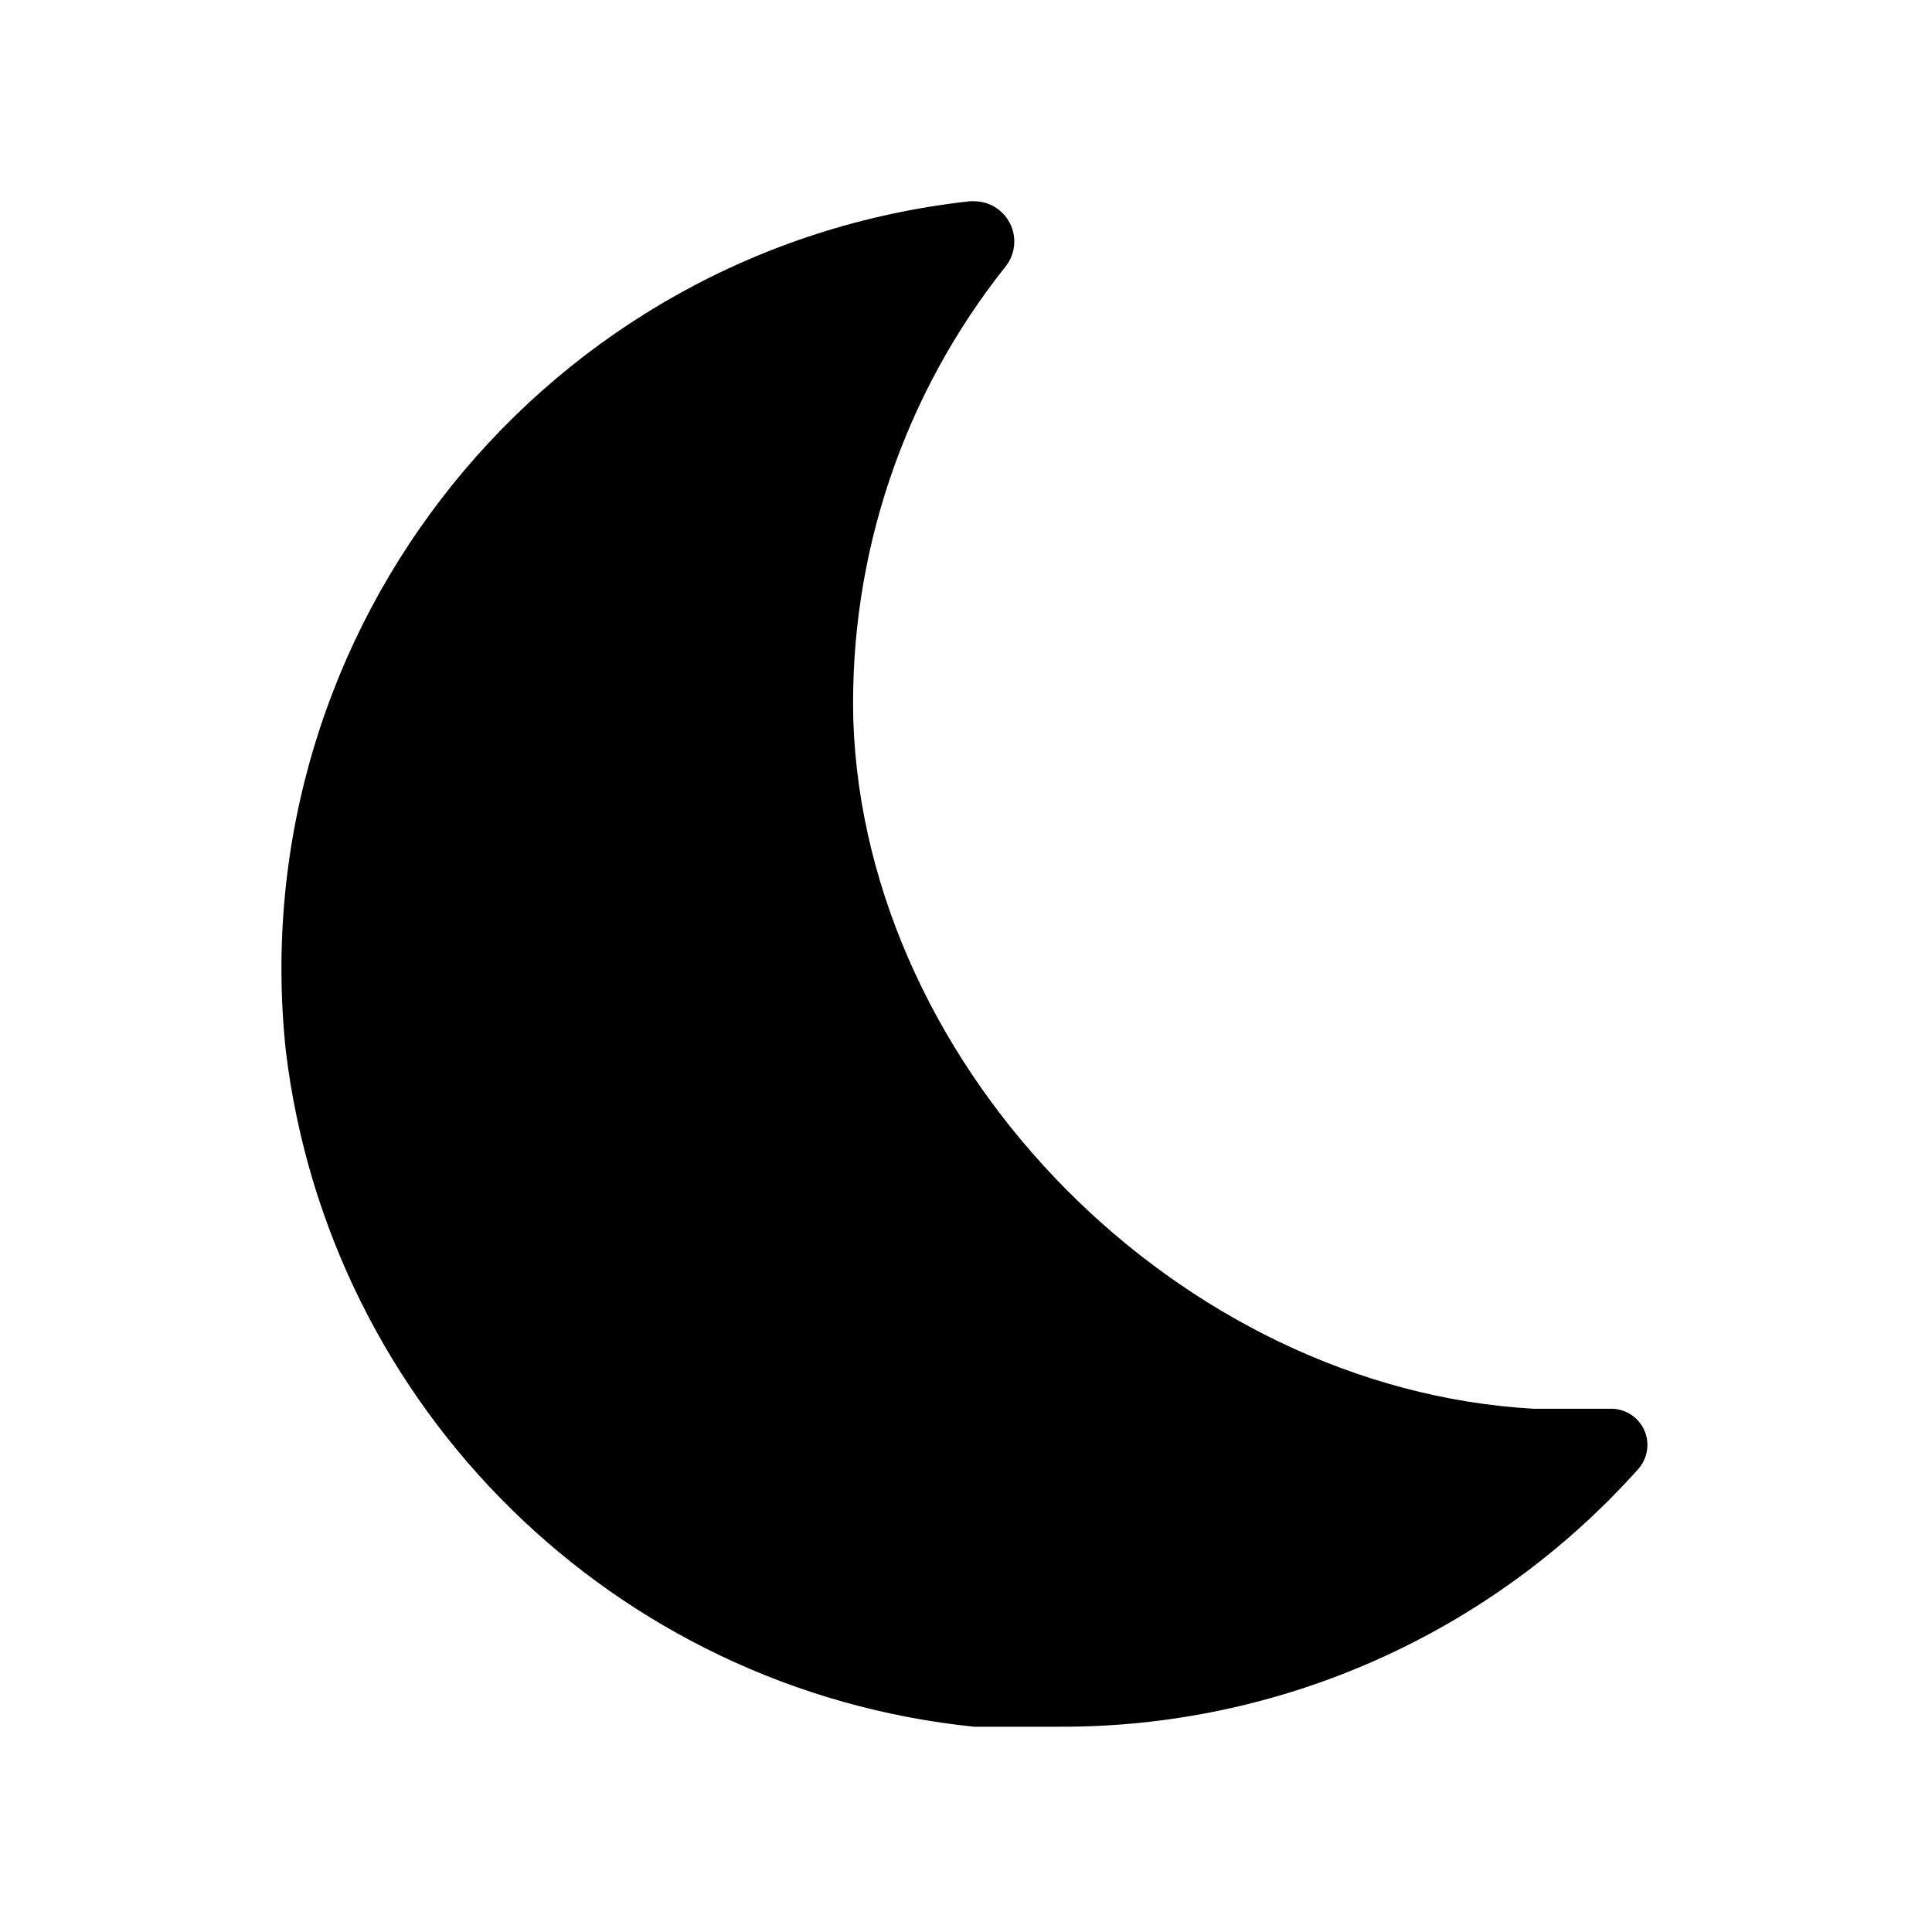
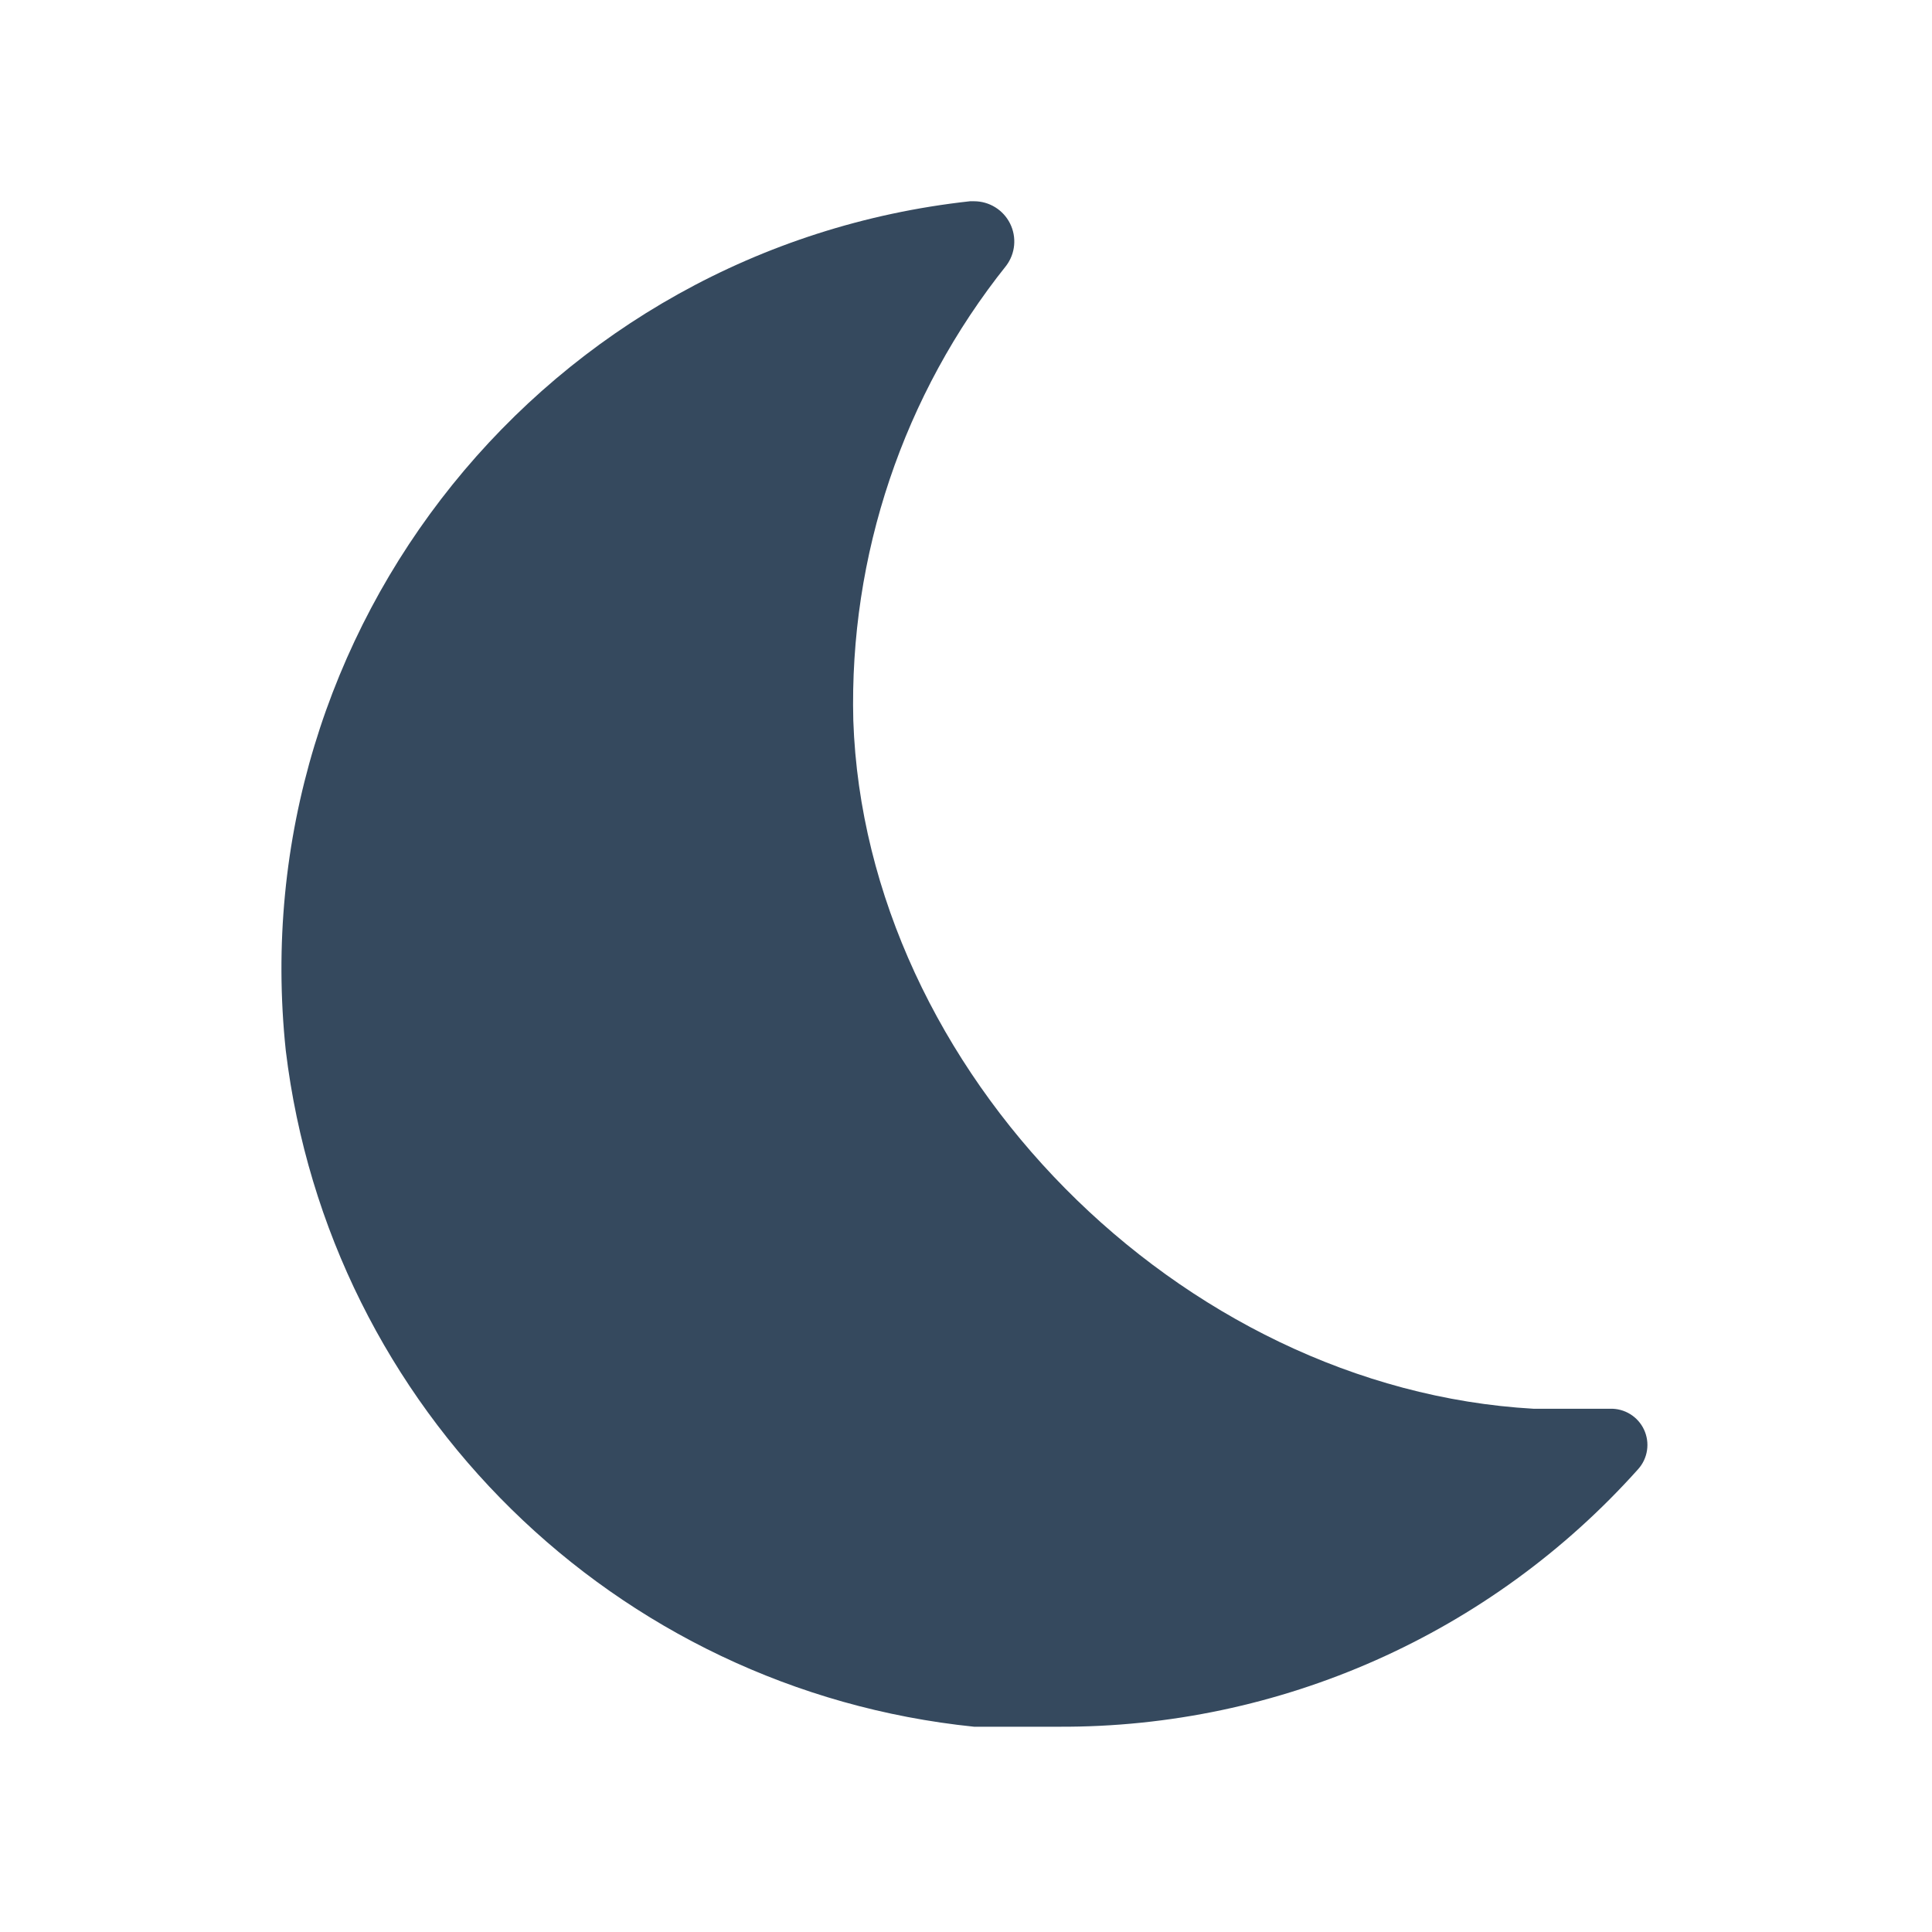
- <svg xmlns="http://www.w3.org/2000/svg" width="32px" height="32px" viewBox="0 0 48 48">
+ <svg xmlns="http://www.w3.org/2000/svg" width="20px" height="20px" viewBox="0 0 48 48">
  <g id="Layer_2">
    <g id="invisible_box">
      <rect width="48" height="48" fill="none" />
    </g>
    <g id="Q3_icons">
-       <path d="M24.2,5h-.1a19.2,19.2,0,0,0-17,21.1A19.2,19.2,0,0,0,24.2,42.9h2.1a19.2,19.2,0,0,0,14.4-6.4A.9.9,0,0,0,40,35H38.1c-8.8-.5-16.6-8.4-16.9-17.1A17.4,17.4,0,0,1,25,6.6,1,1,0,0,0,24.2,5Z" />
+       <path fill="#35495e" d="M24.2,5h-.1a19.2,19.2,0,0,0-17,21.1A19.2,19.2,0,0,0,24.2,42.9h2.1a19.2,19.2,0,0,0,14.4-6.4A.9.9,0,0,0,40,35H38.1c-8.8-.5-16.6-8.4-16.9-17.1A17.4,17.4,0,0,1,25,6.6,1,1,0,0,0,24.2,5Z" />
    </g>
  </g>
</svg>
